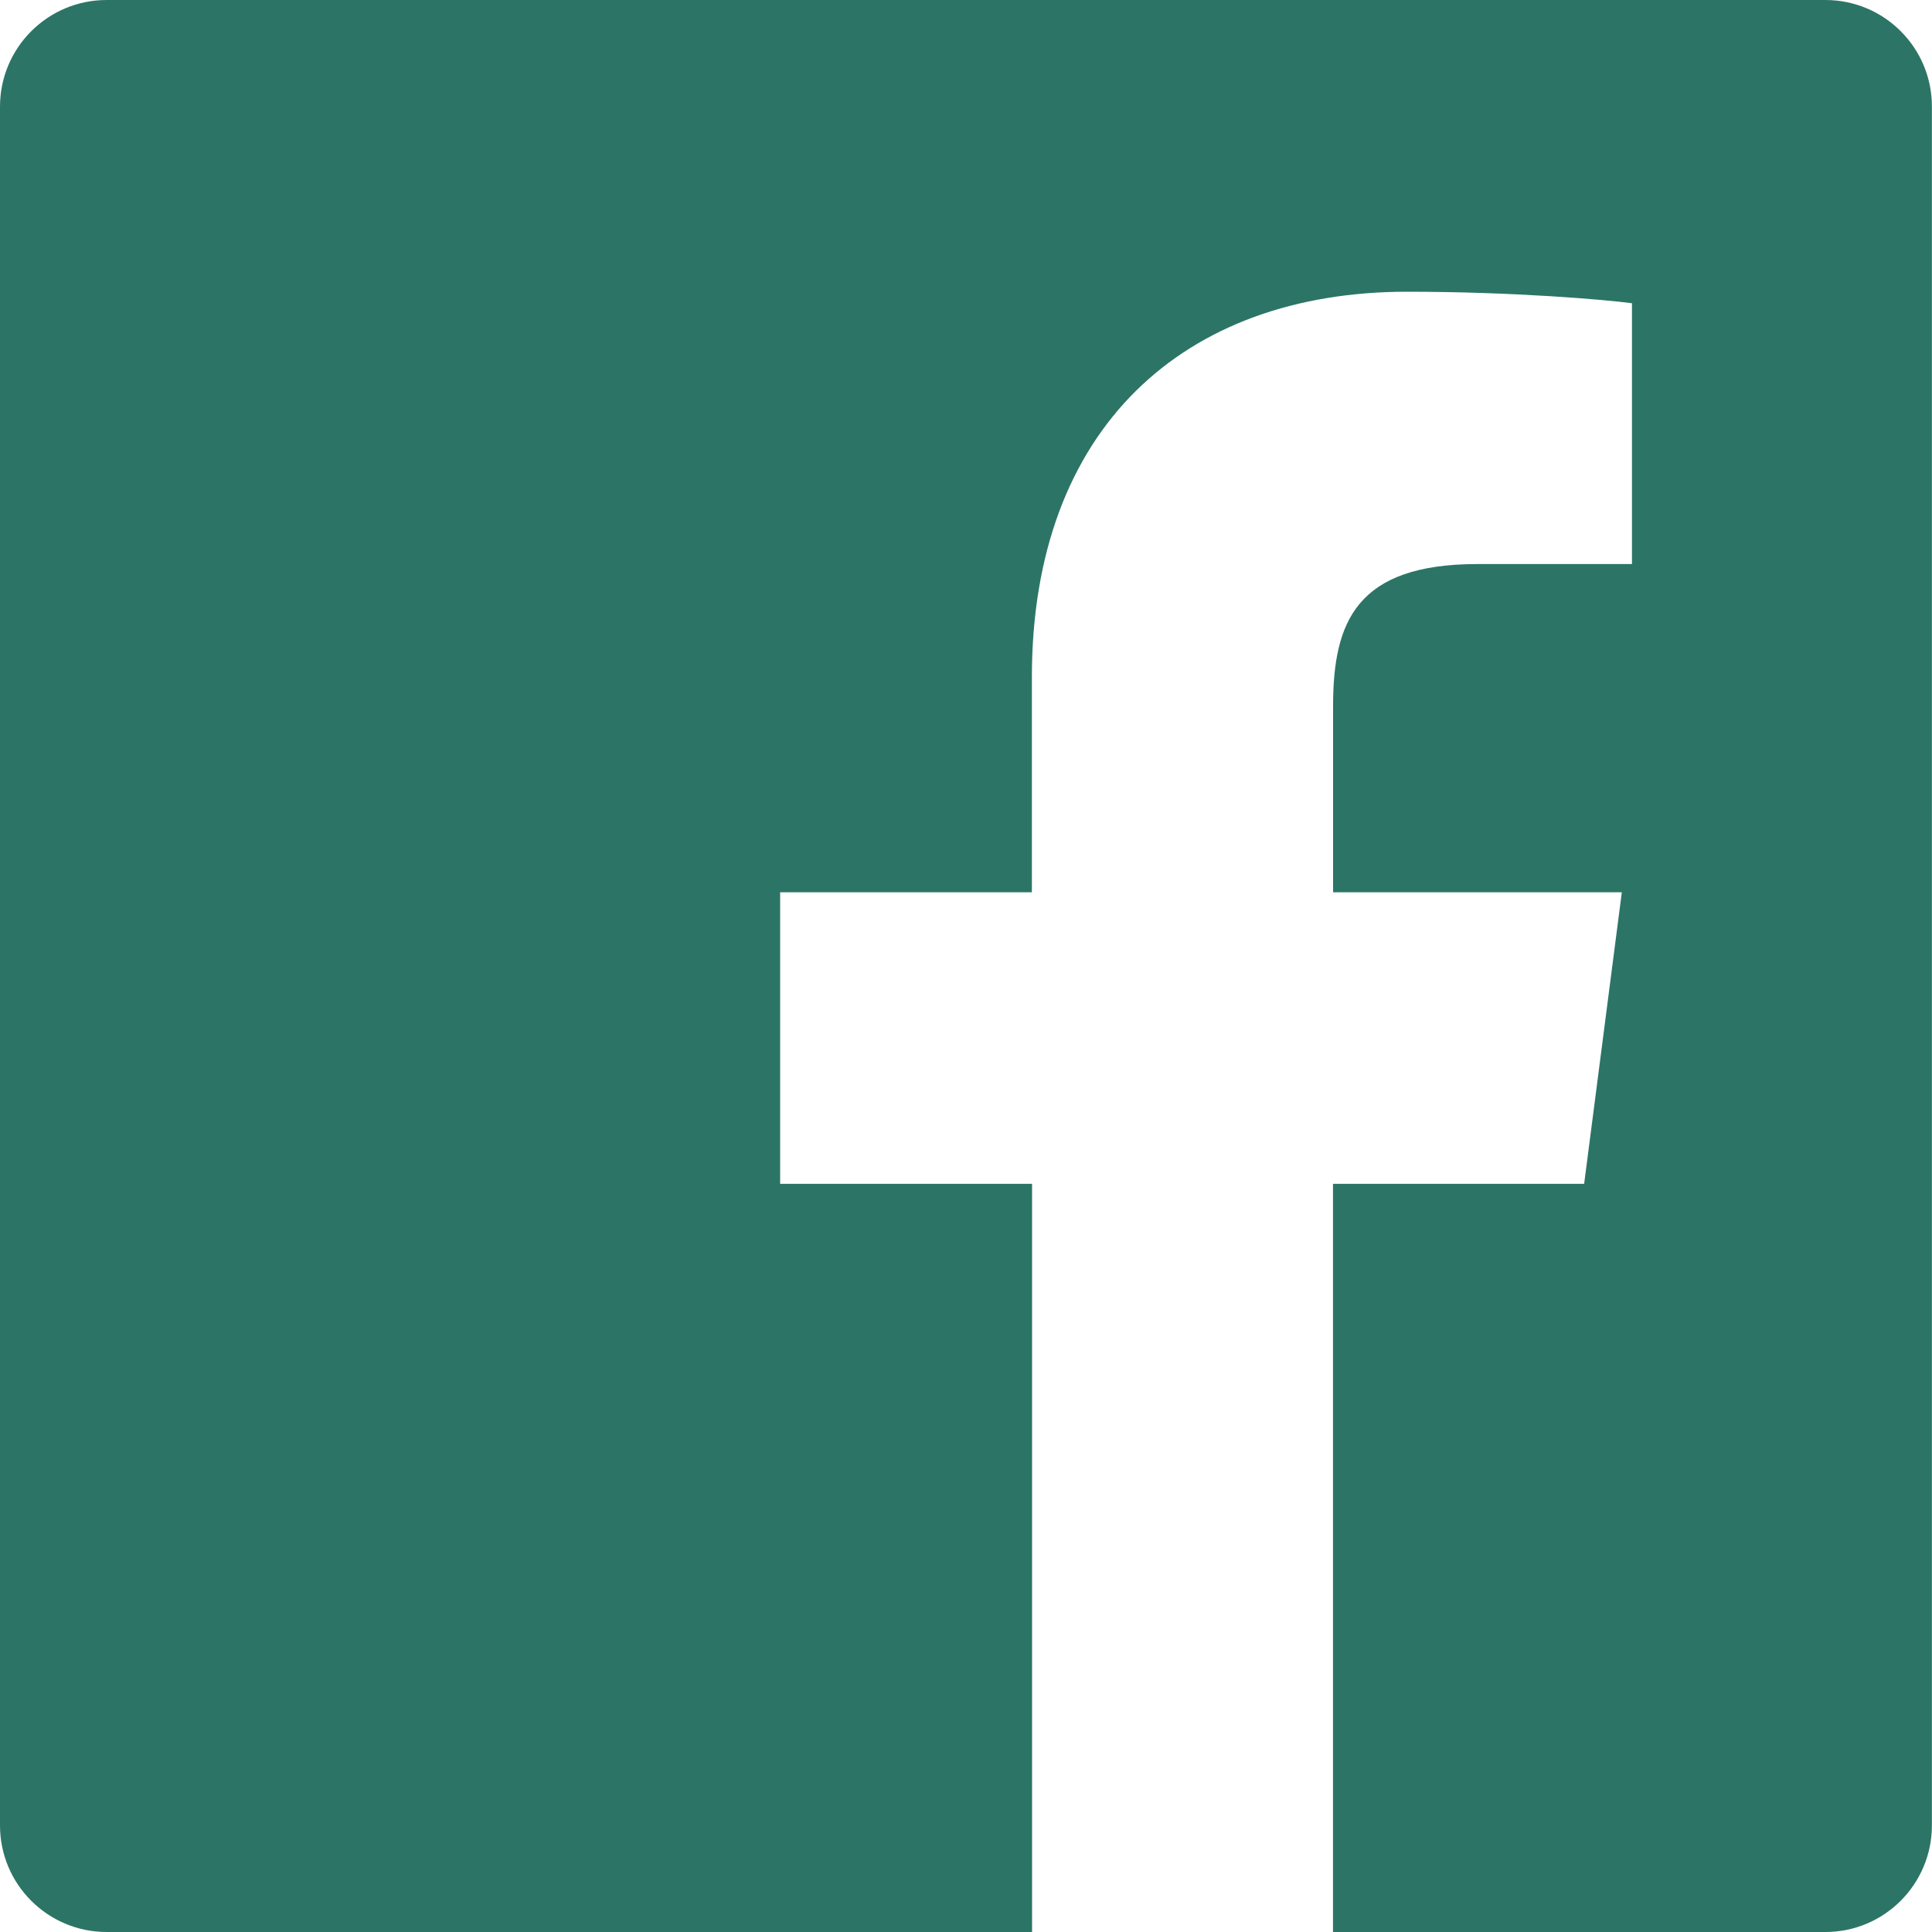
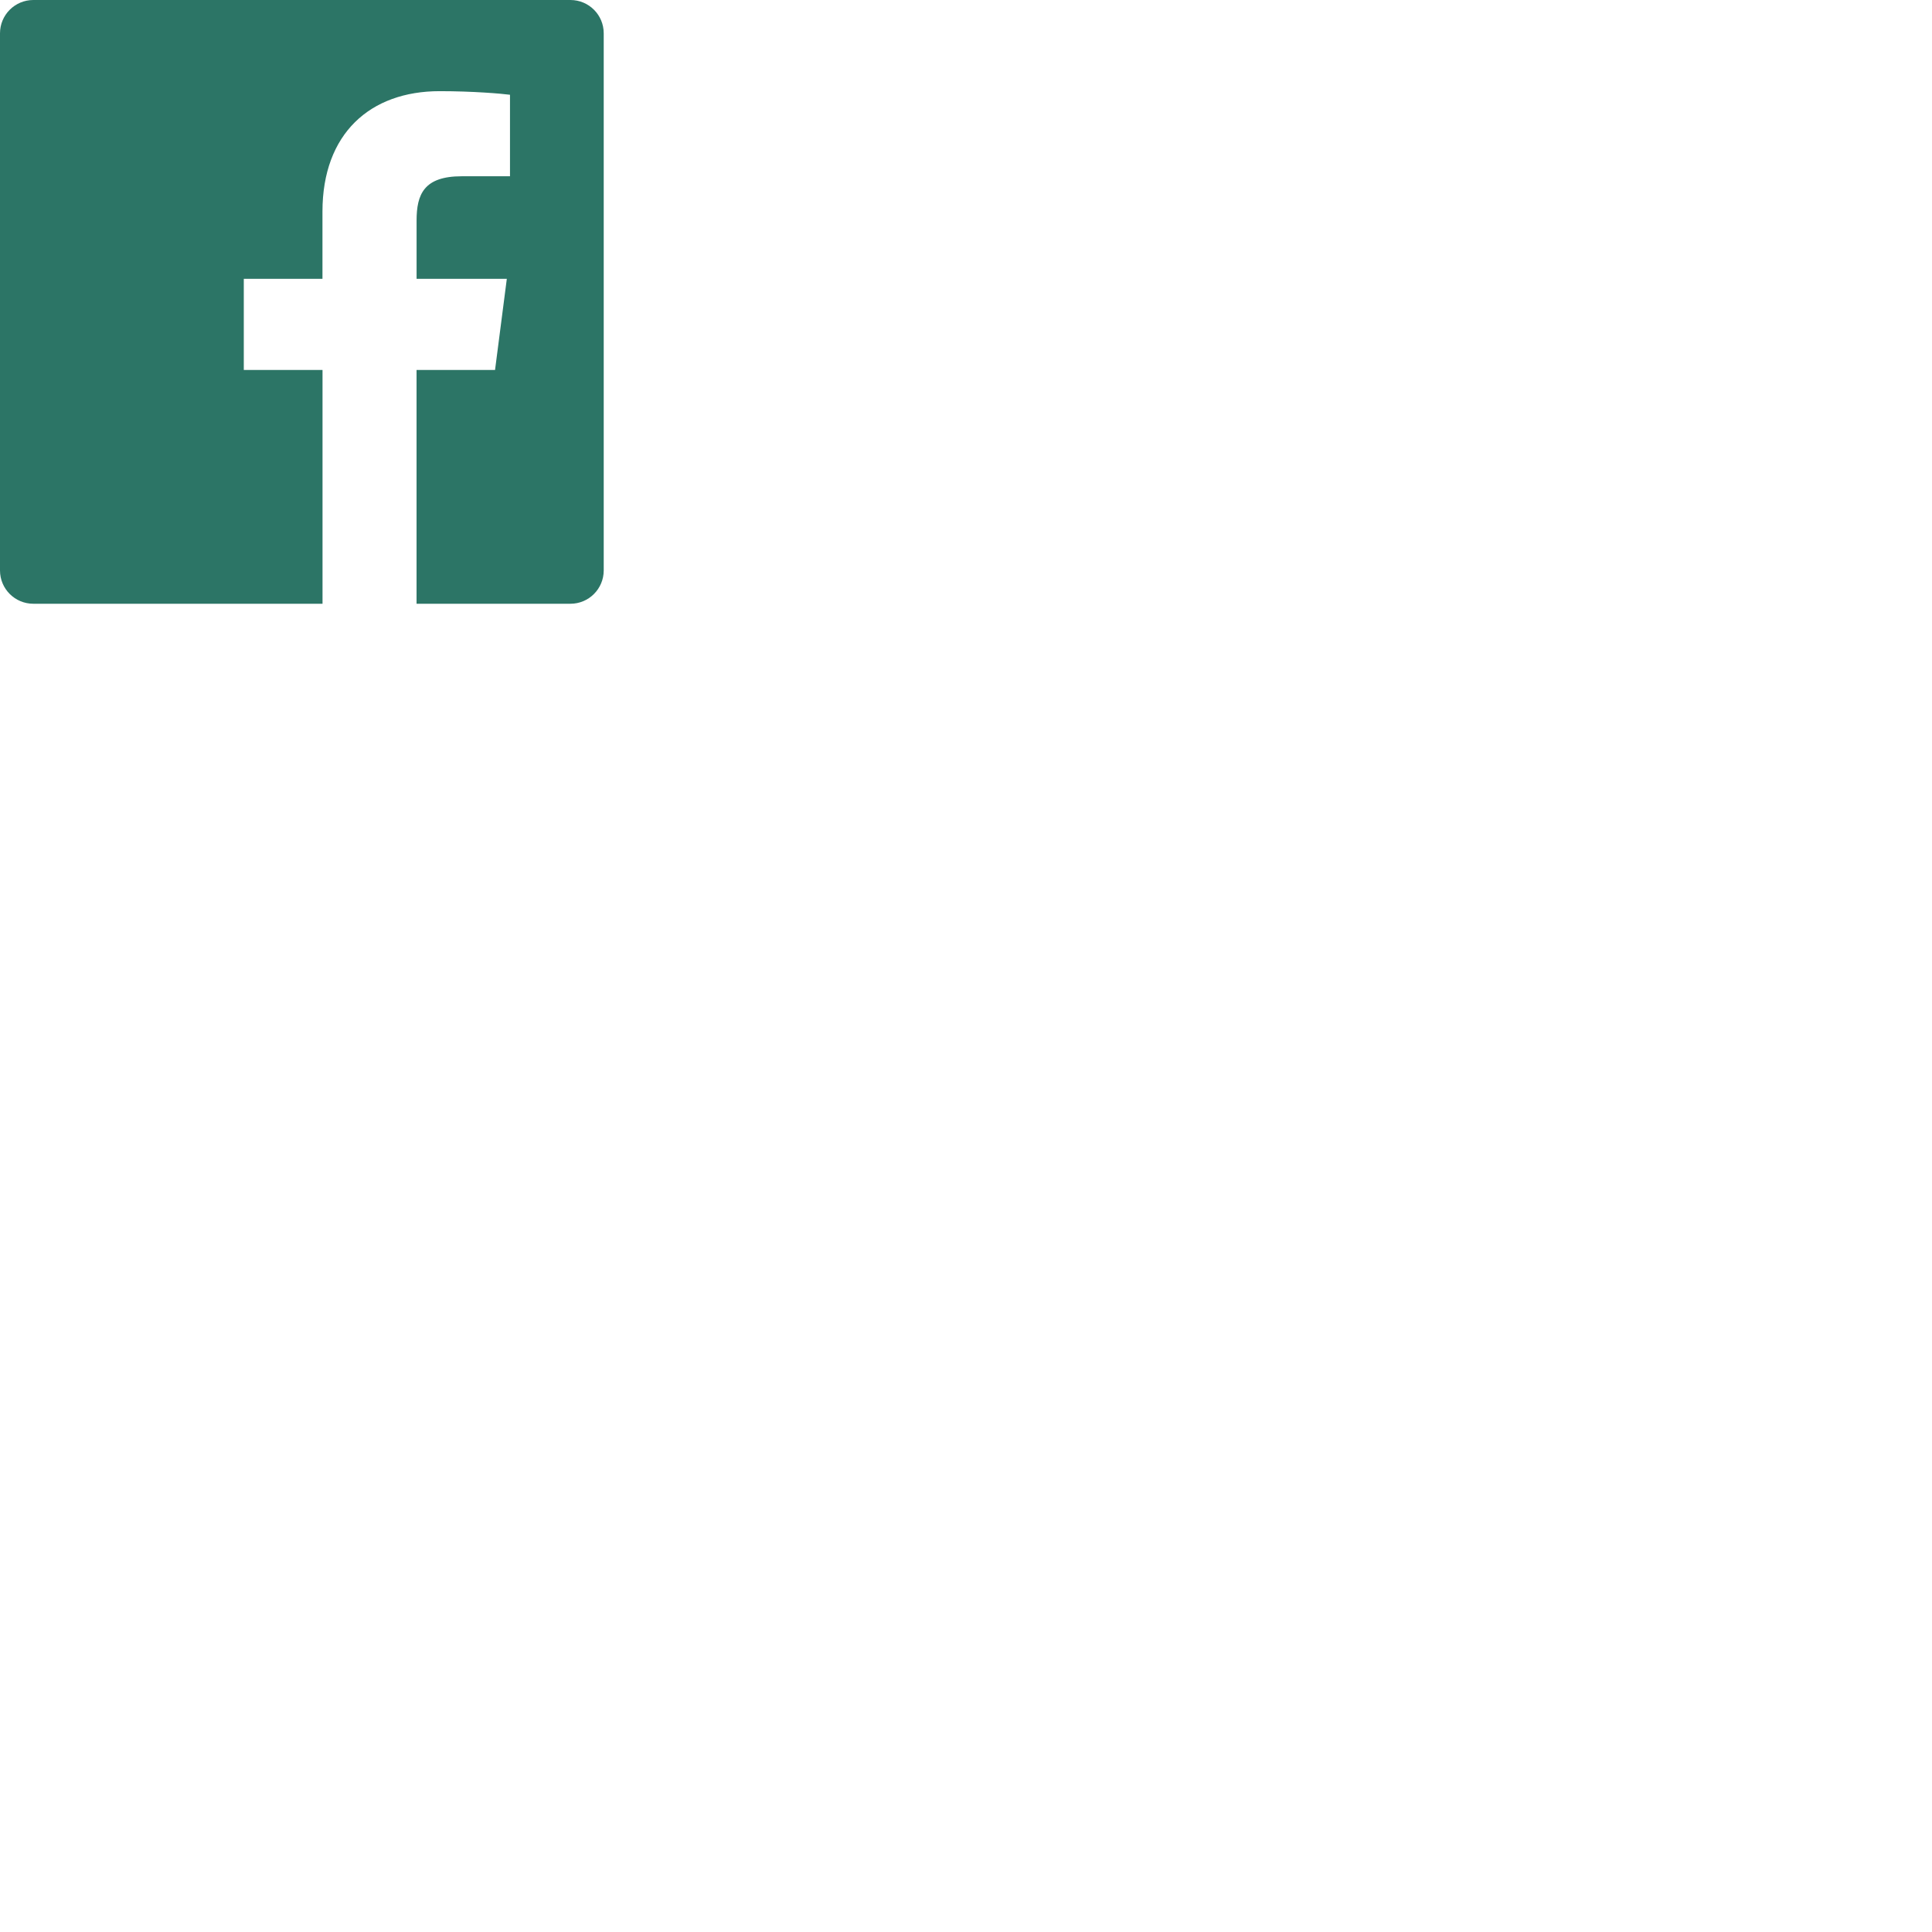
- <svg xmlns="http://www.w3.org/2000/svg" width="20" height="20">
+ <svg xmlns="http://www.w3.org/2000/svg" width="64" height="64">
  <path d="M18.896 0H1.104C.494 0 0 .494 0 1.104v17.793C0 19.506.494 20 1.104 20h9.58v-7.745H8.076V9.237h2.606V7.01c0-2.583 1.578-3.99 3.883-3.99 1.104 0 2.052.082 2.329.119v2.7h-1.598c-1.254 0-1.496.597-1.496 1.47v1.928h2.989l-.39 3.018h-2.6V20h5.098c.608 0 1.102-.494 1.102-1.104V1.104C20 .494 19.506 0 18.896 0z" fill="#2C7566" fill-rule="nonzero" />
</svg>
